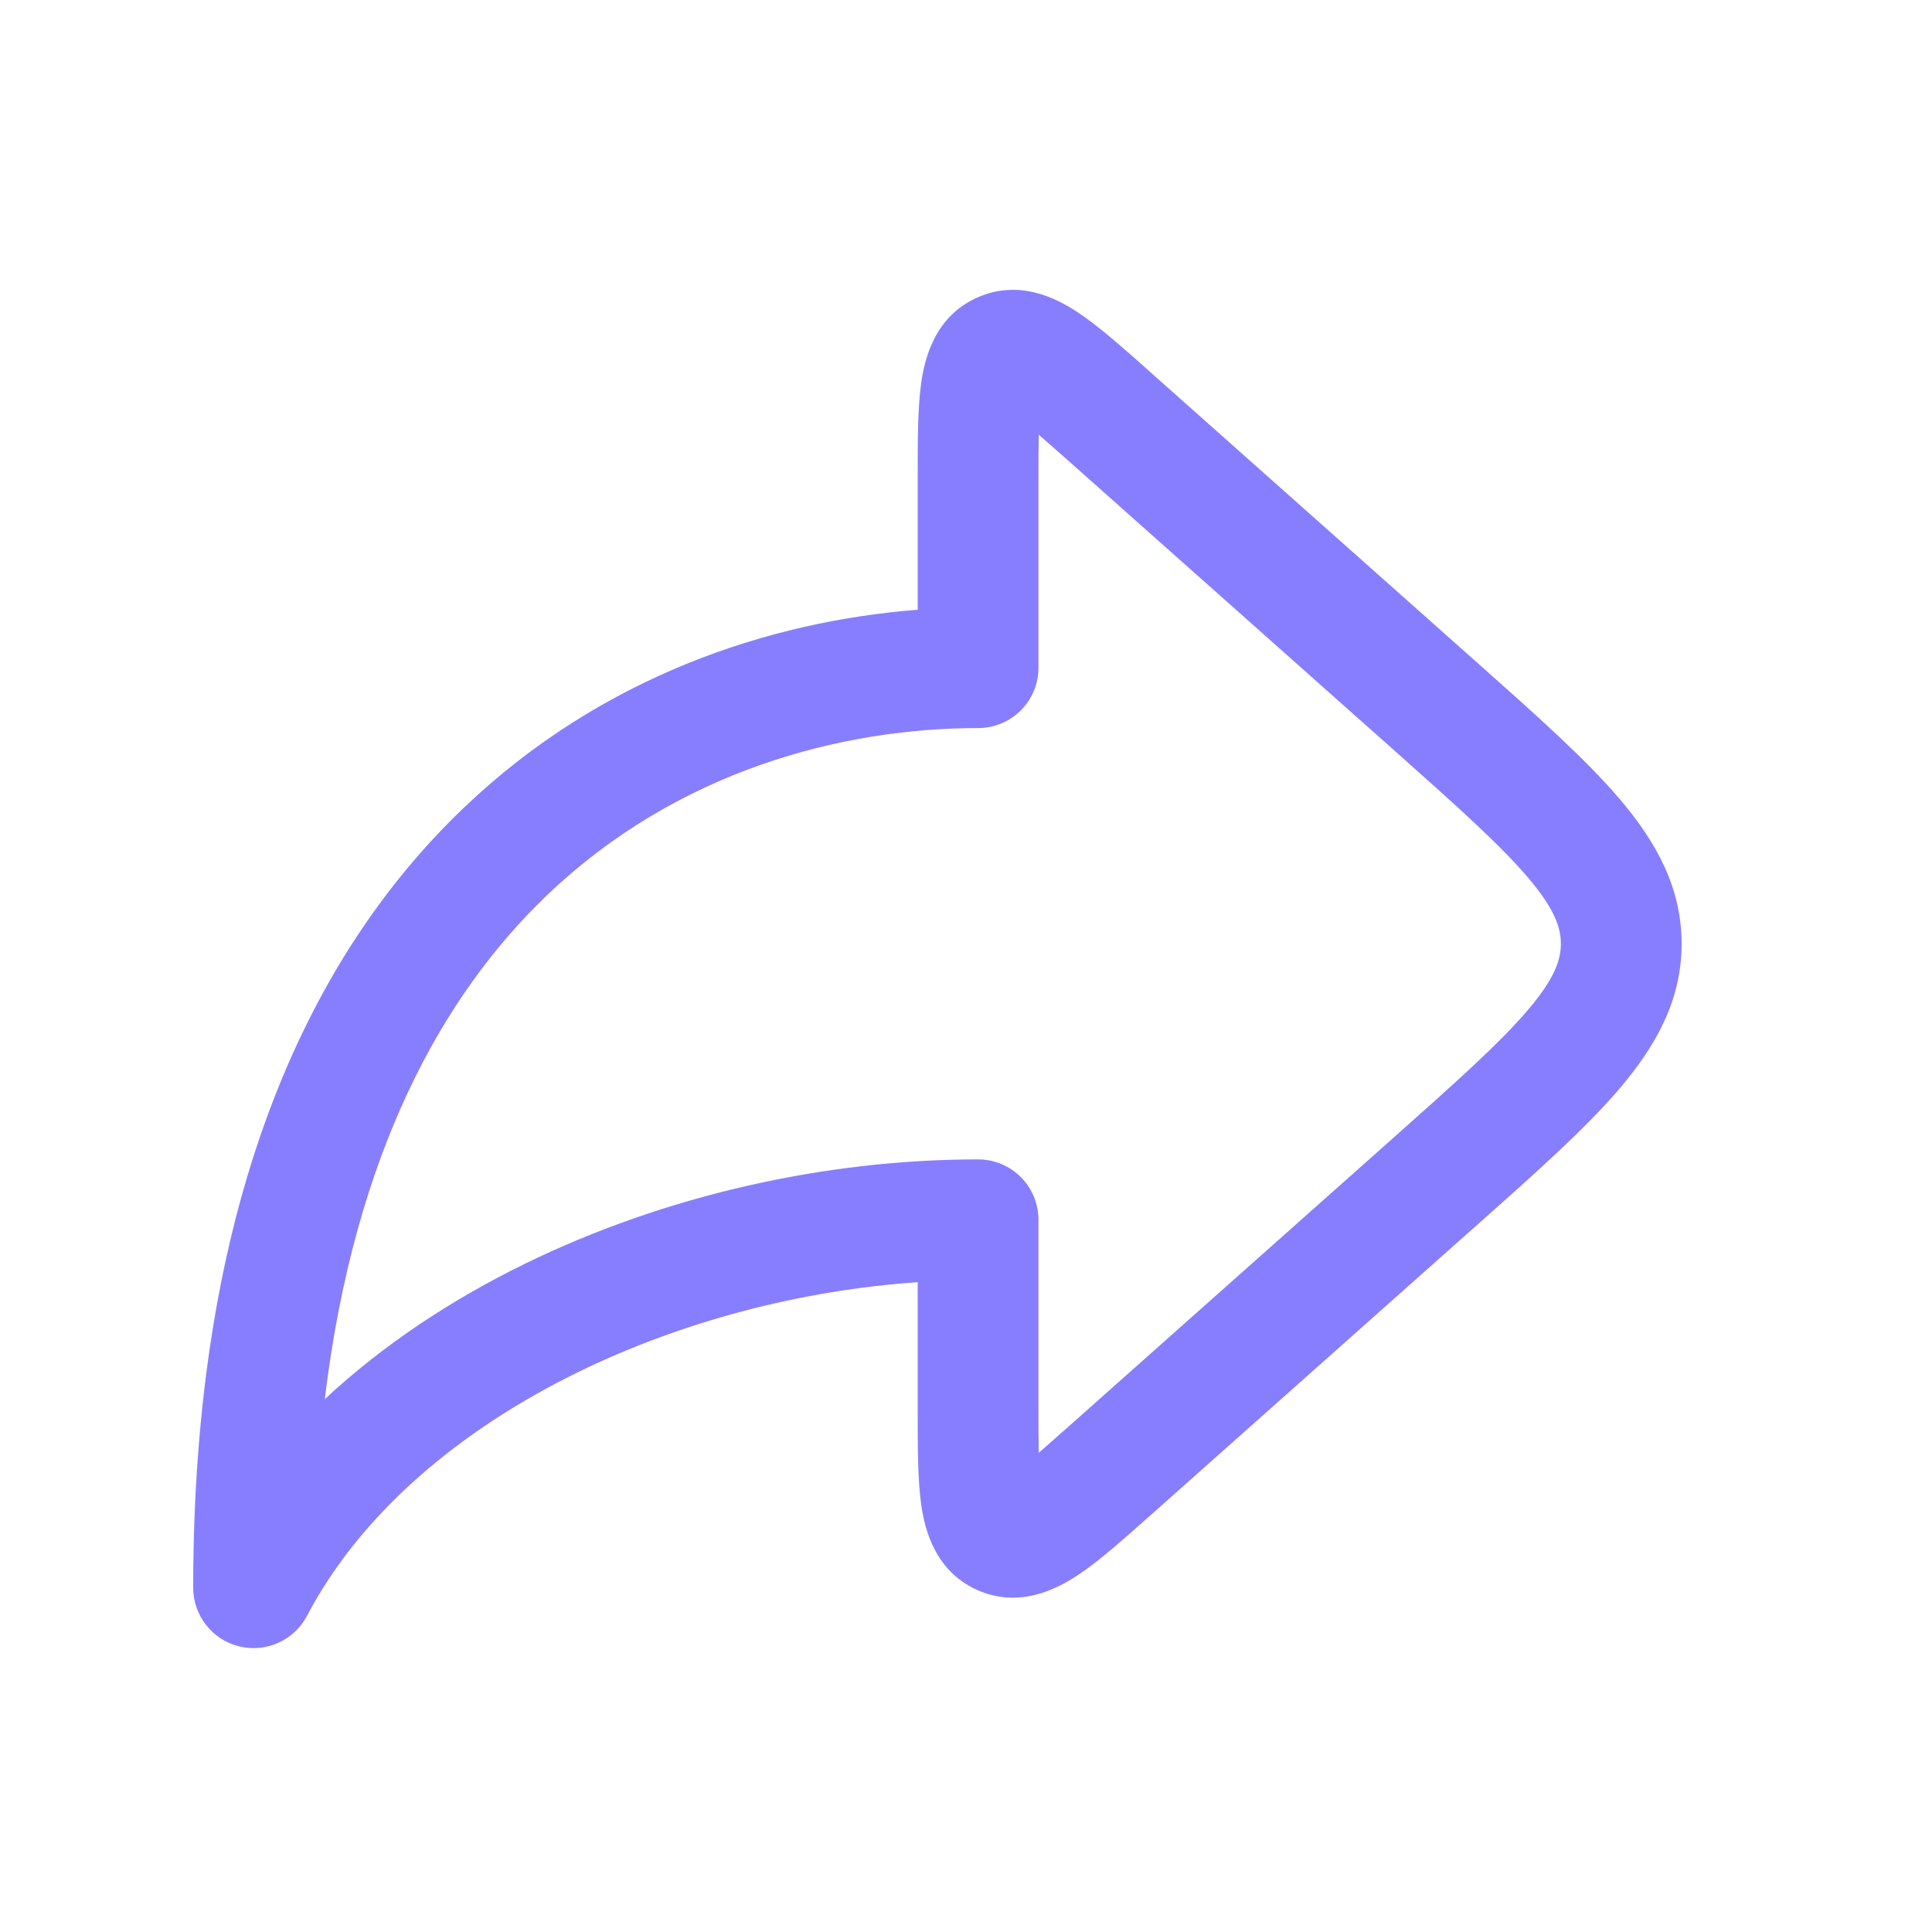
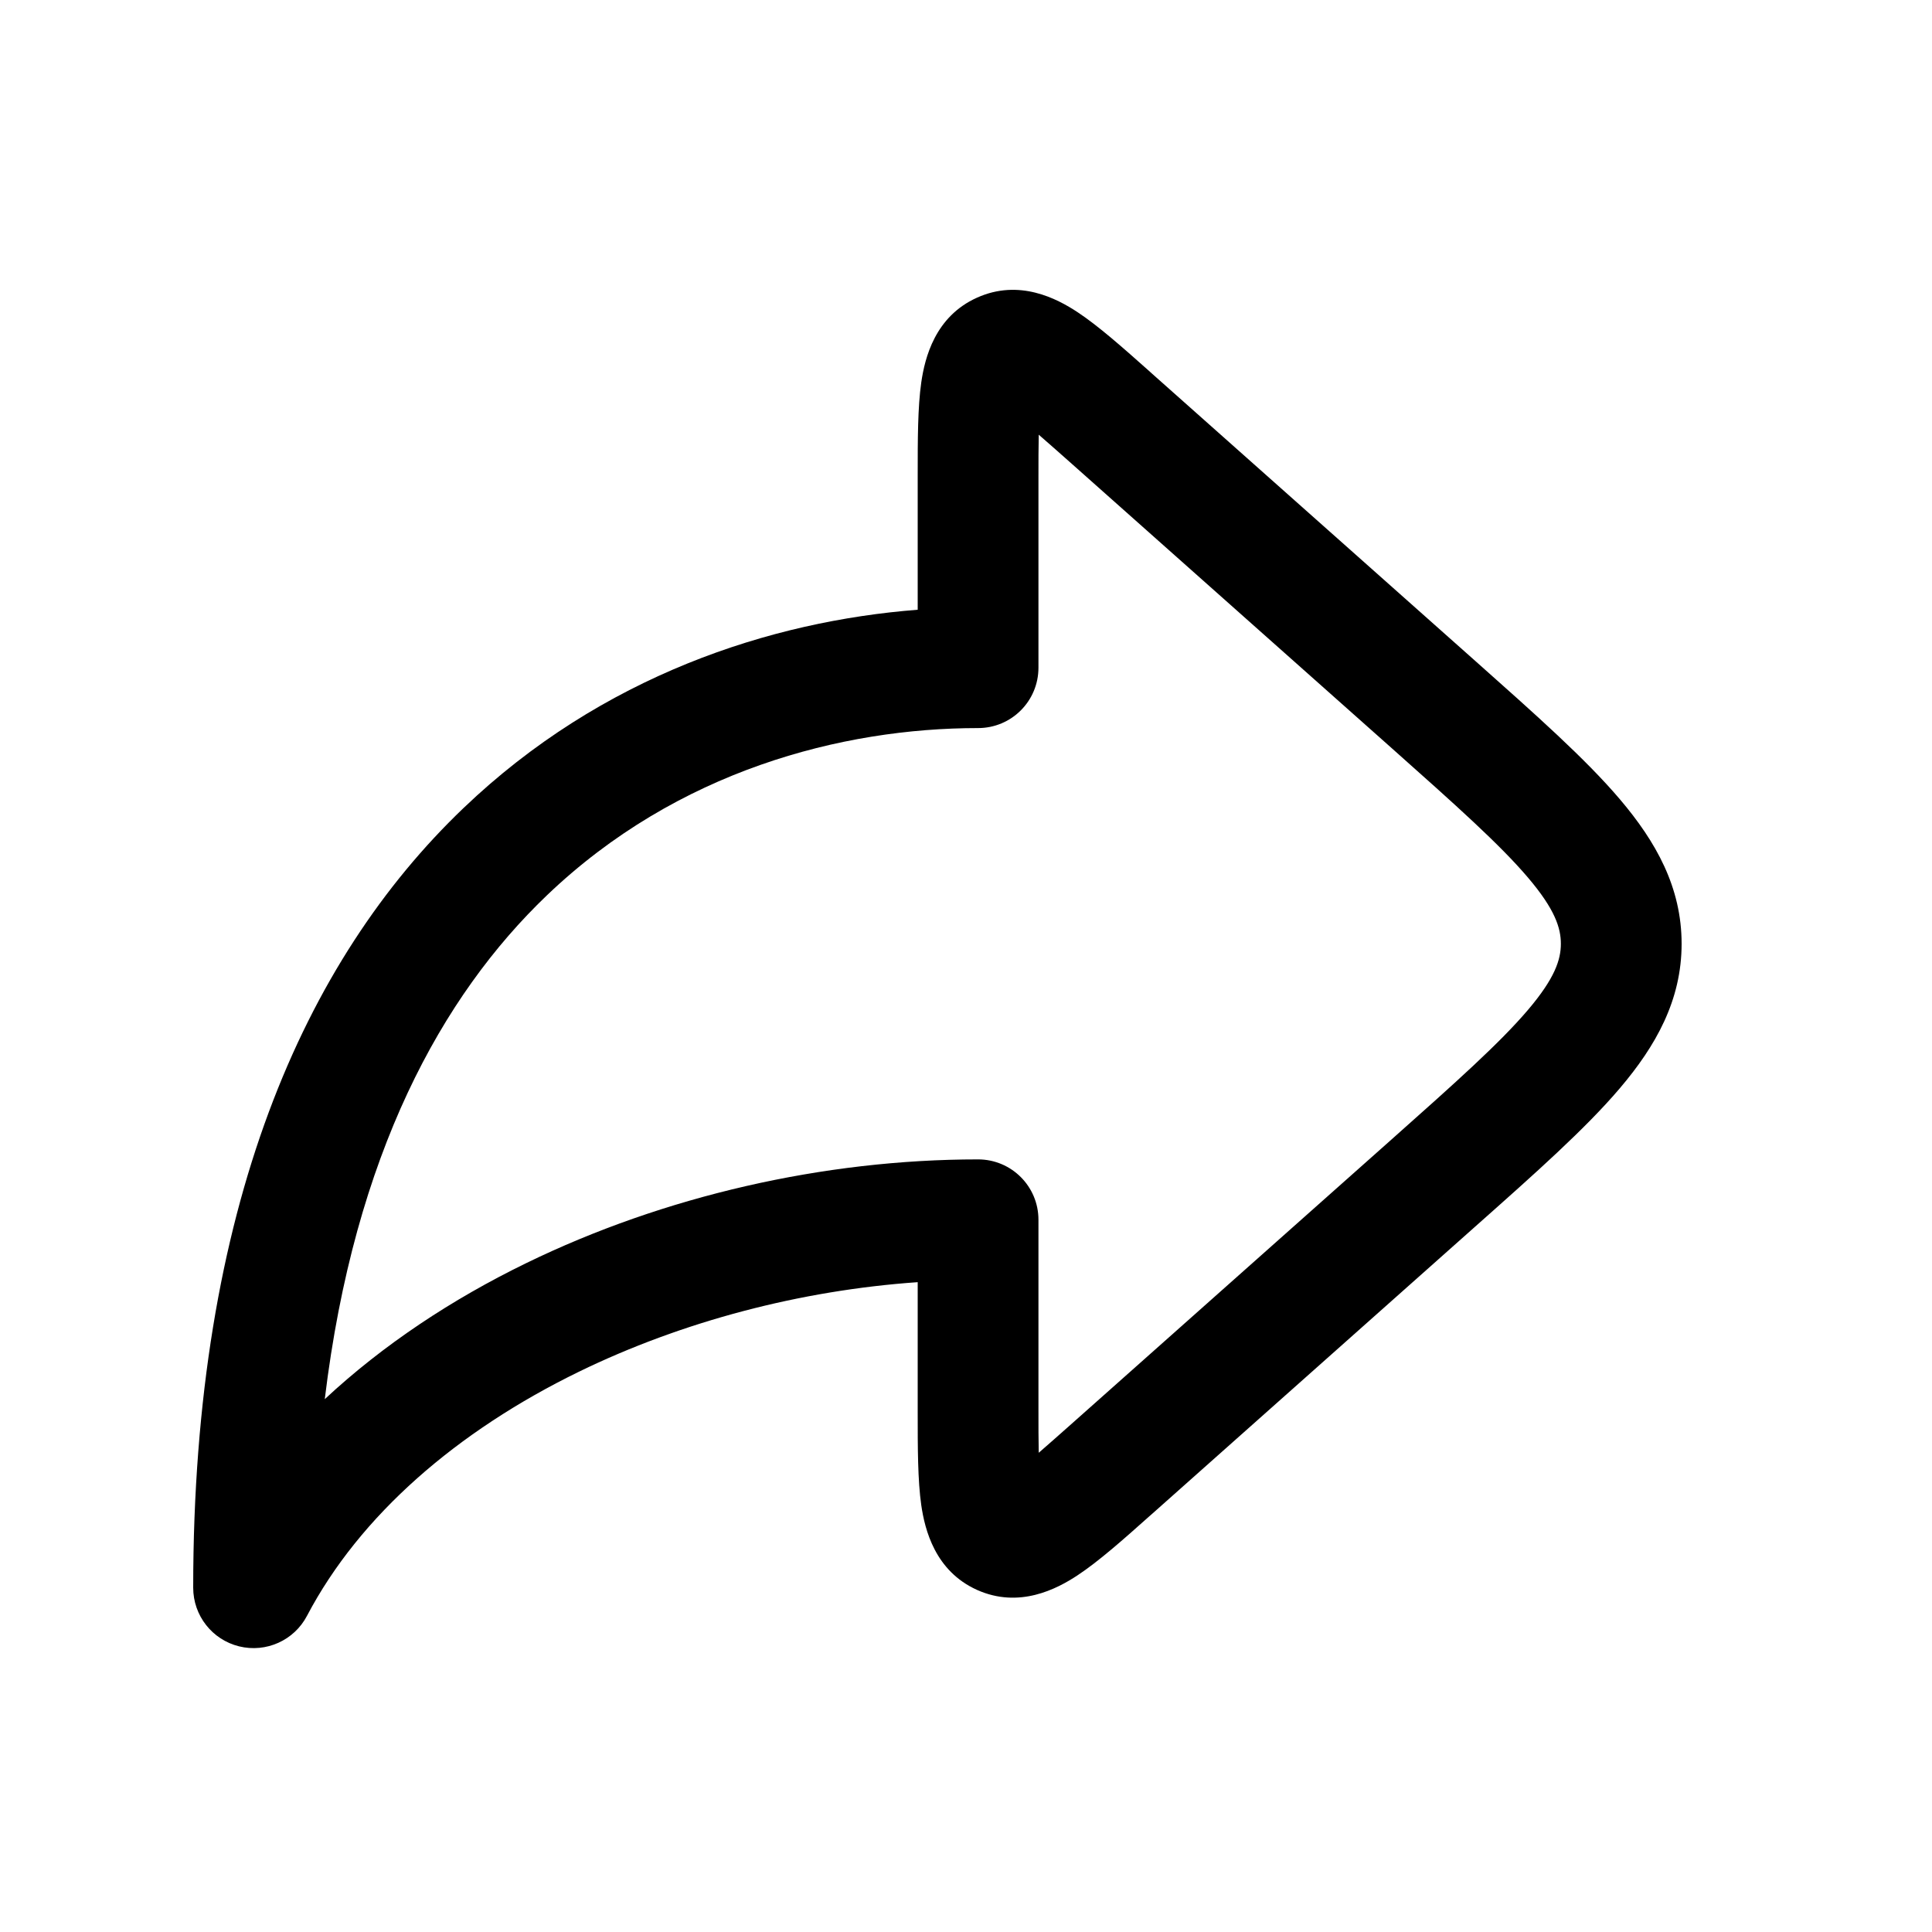
<svg xmlns="http://www.w3.org/2000/svg" width="20" height="20" viewBox="0 0 20 20" fill="none">
-   <path fill-rule="evenodd" clip-rule="evenodd" d="M11.895 3.84C11.906 3.85 11.916 3.859 11.927 3.869L15.272 6.842C15.896 7.397 16.414 7.856 16.769 8.274C17.142 8.713 17.408 9.185 17.408 9.77C17.408 10.354 17.142 10.826 16.769 11.265C16.414 11.683 15.896 12.143 15.272 12.697L11.927 15.671C11.916 15.68 11.906 15.69 11.895 15.699C11.625 15.94 11.372 16.164 11.154 16.308C10.94 16.449 10.551 16.654 10.115 16.459C9.679 16.263 9.574 15.835 9.537 15.582C9.5 15.323 9.5 14.985 9.5 14.624C9.5 14.609 9.5 14.595 9.5 14.581V13.273C8.29 13.357 7.065 13.678 5.993 14.2C4.732 14.815 3.725 15.686 3.178 16.727C3.045 16.981 2.755 17.112 2.475 17.043C2.196 16.974 2 16.724 2 16.436C2 12.502 3.151 9.94 4.797 8.366C6.232 6.993 7.98 6.43 9.5 6.312V4.959C9.5 4.944 9.5 4.93 9.5 4.916C9.5 4.554 9.5 4.216 9.537 3.958C9.574 3.704 9.679 3.276 10.115 3.081C10.551 2.885 10.94 3.09 11.154 3.231C11.372 3.375 11.625 3.6 11.895 3.84ZM10.753 4.5C10.847 4.581 10.959 4.681 11.097 4.803L14.407 7.745C15.075 8.339 15.525 8.741 15.817 9.084C16.097 9.413 16.158 9.606 16.158 9.77C16.158 9.933 16.097 10.126 15.817 10.455C15.525 10.798 15.075 11.2 14.407 11.794L11.097 14.736C10.959 14.858 10.847 14.958 10.753 15.039C10.75 14.915 10.75 14.764 10.75 14.581V12.627C10.75 12.281 10.47 12.002 10.125 12.002C8.531 12.002 6.875 12.38 5.445 13.077C4.679 13.45 3.966 13.921 3.362 14.484C3.669 11.944 4.577 10.306 5.661 9.269C7.011 7.977 8.717 7.537 10.125 7.537C10.47 7.537 10.75 7.258 10.75 6.912V4.959C10.75 4.775 10.75 4.624 10.753 4.5Z" fill="#877EFF" />
+   <path fill-rule="evenodd" clip-rule="evenodd" d="M11.895 3.84C11.906 3.85 11.916 3.859 11.927 3.869L15.272 6.842C15.896 7.397 16.414 7.856 16.769 8.274C17.142 8.713 17.408 9.185 17.408 9.77C17.408 10.354 17.142 10.826 16.769 11.265C16.414 11.683 15.896 12.143 15.272 12.697L11.927 15.671C11.916 15.68 11.906 15.69 11.895 15.699C11.625 15.94 11.372 16.164 11.154 16.308C10.94 16.449 10.551 16.654 10.115 16.459C9.679 16.263 9.574 15.835 9.537 15.582C9.5 15.323 9.5 14.985 9.5 14.624C9.5 14.609 9.5 14.595 9.5 14.581V13.273C8.29 13.357 7.065 13.678 5.993 14.2C4.732 14.815 3.725 15.686 3.178 16.727C3.045 16.981 2.755 17.112 2.475 17.043C2.196 16.974 2 16.724 2 16.436C2 12.502 3.151 9.94 4.797 8.366C6.232 6.993 7.98 6.43 9.5 6.312V4.959C9.5 4.944 9.5 4.93 9.5 4.916C9.5 4.554 9.5 4.216 9.537 3.958C9.574 3.704 9.679 3.276 10.115 3.081C10.551 2.885 10.94 3.09 11.154 3.231C11.372 3.375 11.625 3.6 11.895 3.84ZM10.753 4.5C10.847 4.581 10.959 4.681 11.097 4.803L14.407 7.745C15.075 8.339 15.525 8.741 15.817 9.084C16.097 9.413 16.158 9.606 16.158 9.77C16.158 9.933 16.097 10.126 15.817 10.455C15.525 10.798 15.075 11.2 14.407 11.794L11.097 14.736C10.959 14.858 10.847 14.958 10.753 15.039C10.75 14.915 10.75 14.764 10.75 14.581V12.627C10.75 12.281 10.47 12.002 10.125 12.002C8.531 12.002 6.875 12.38 5.445 13.077C4.679 13.45 3.966 13.921 3.362 14.484C3.669 11.944 4.577 10.306 5.661 9.269C7.011 7.977 8.717 7.537 10.125 7.537C10.47 7.537 10.75 7.258 10.75 6.912V4.959C10.75 4.775 10.75 4.624 10.753 4.5Z" fill="#000" />
</svg>
